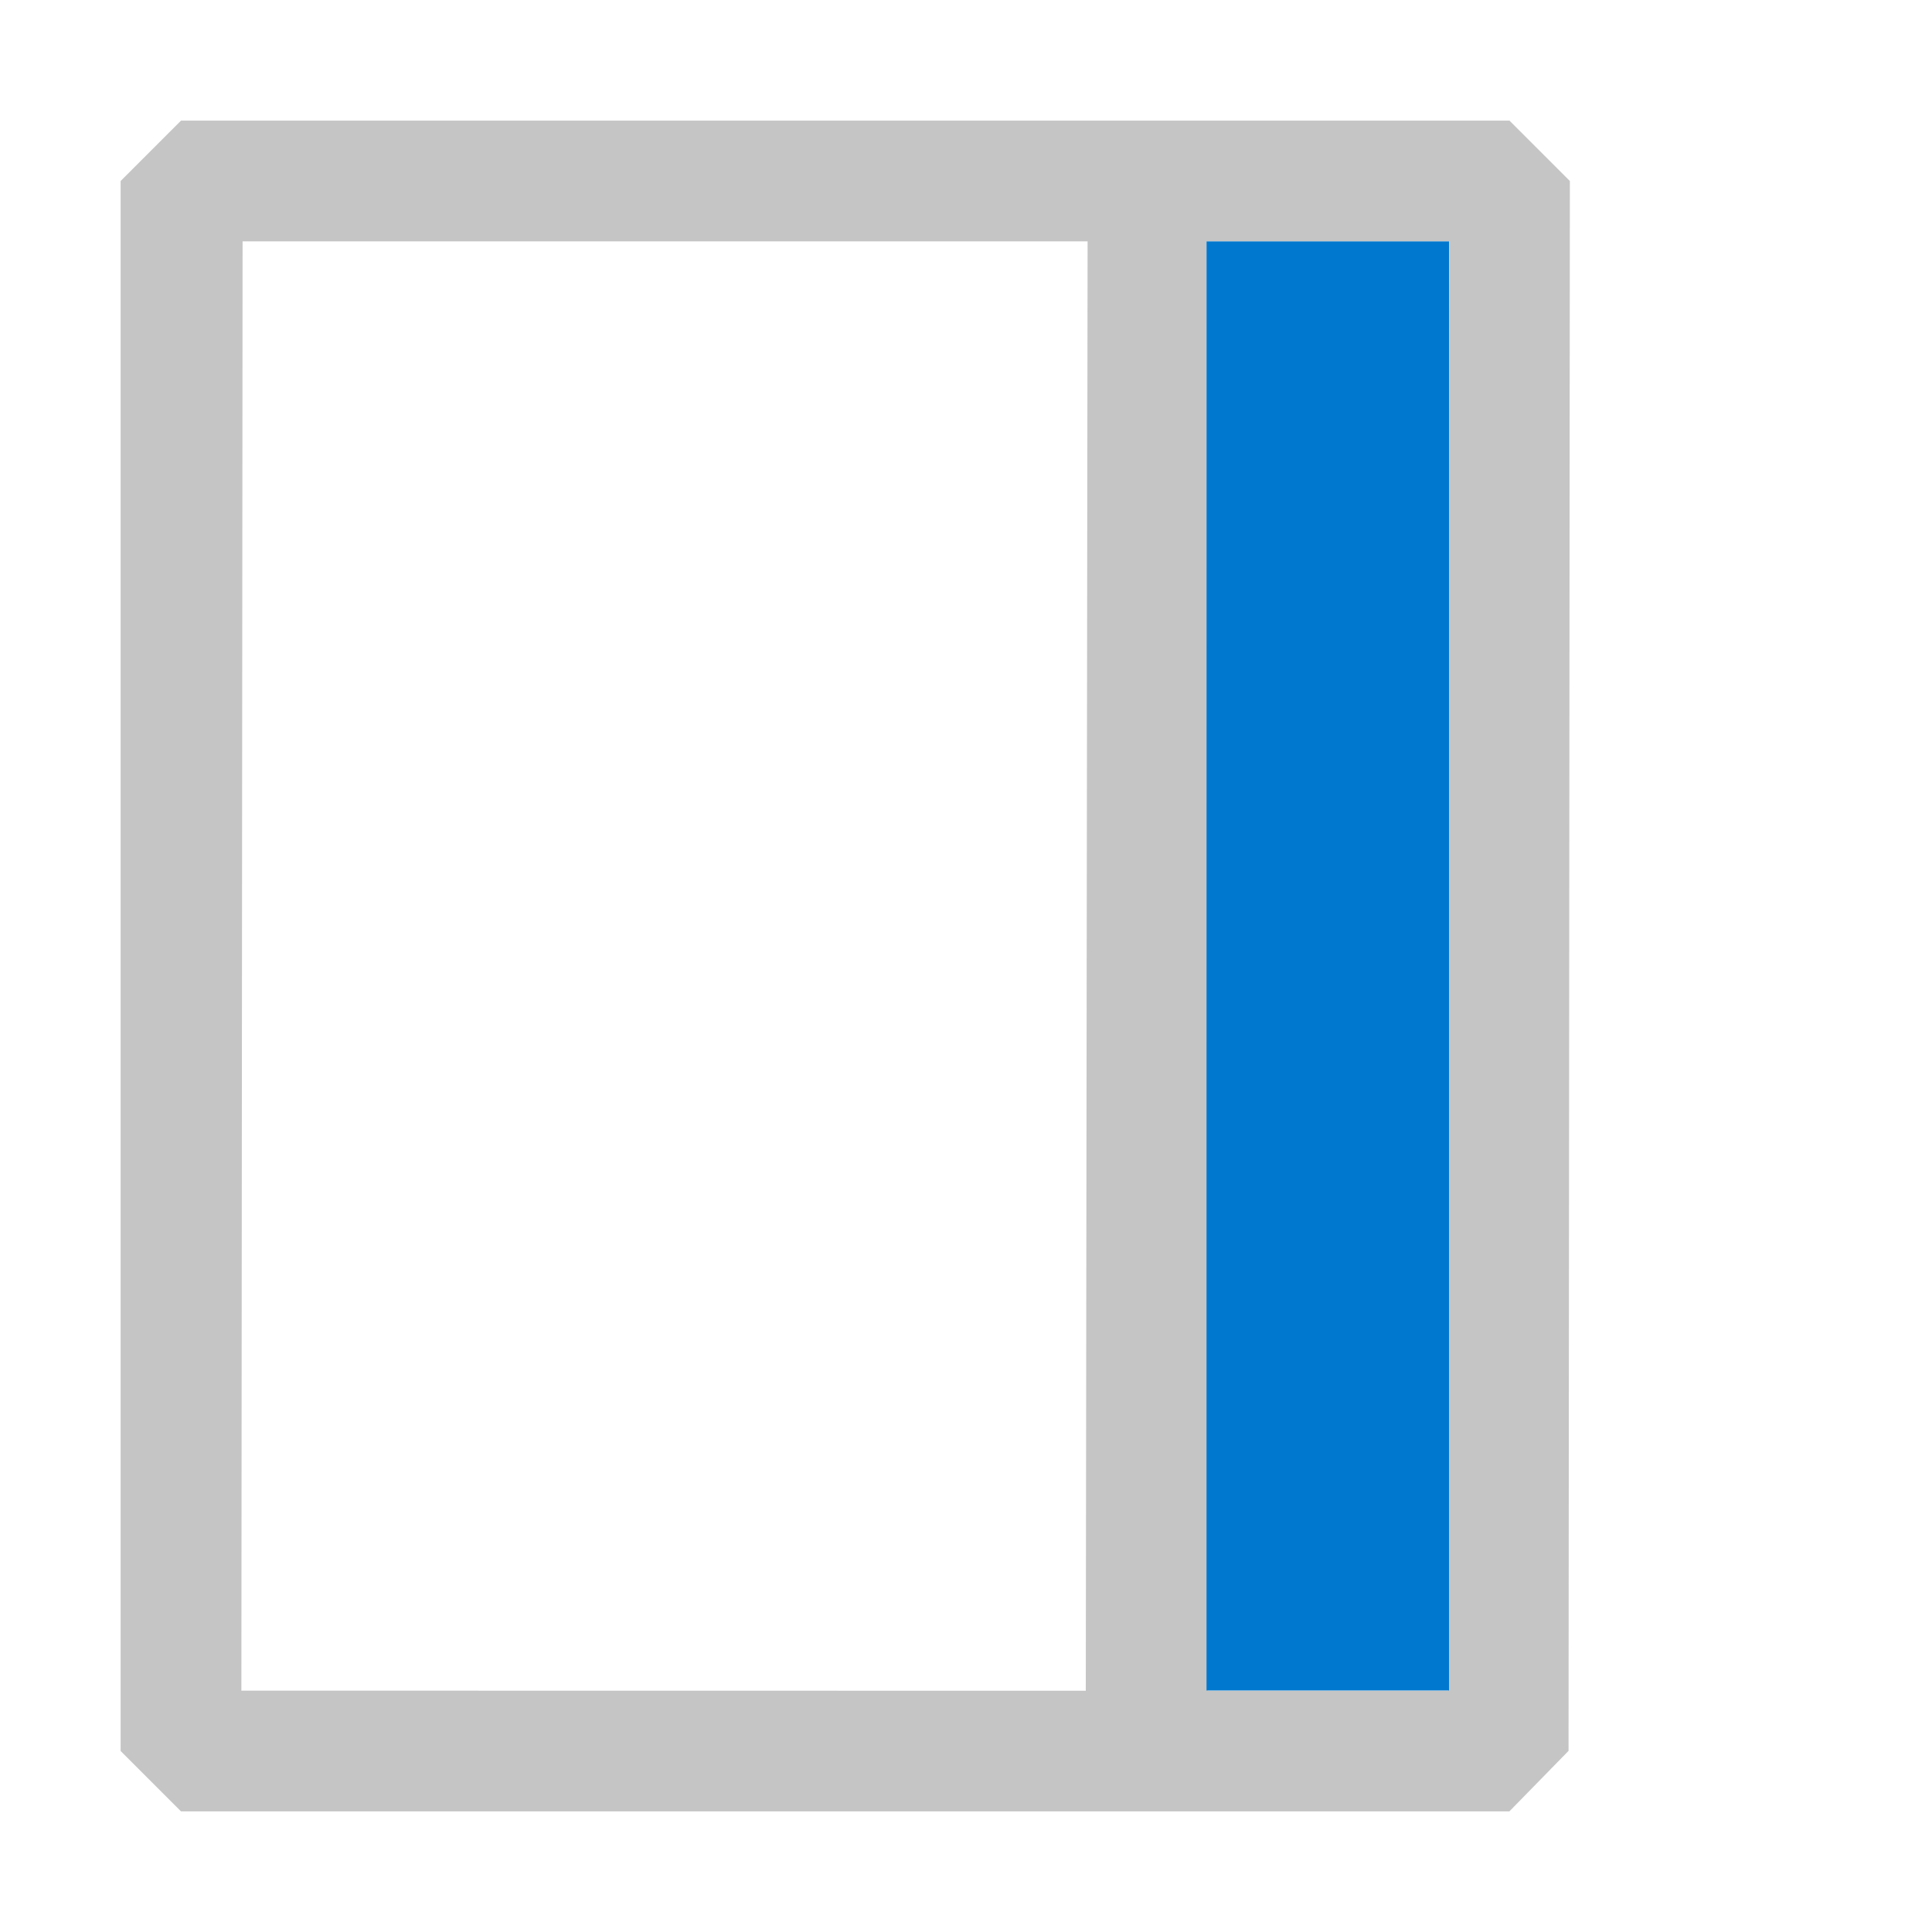
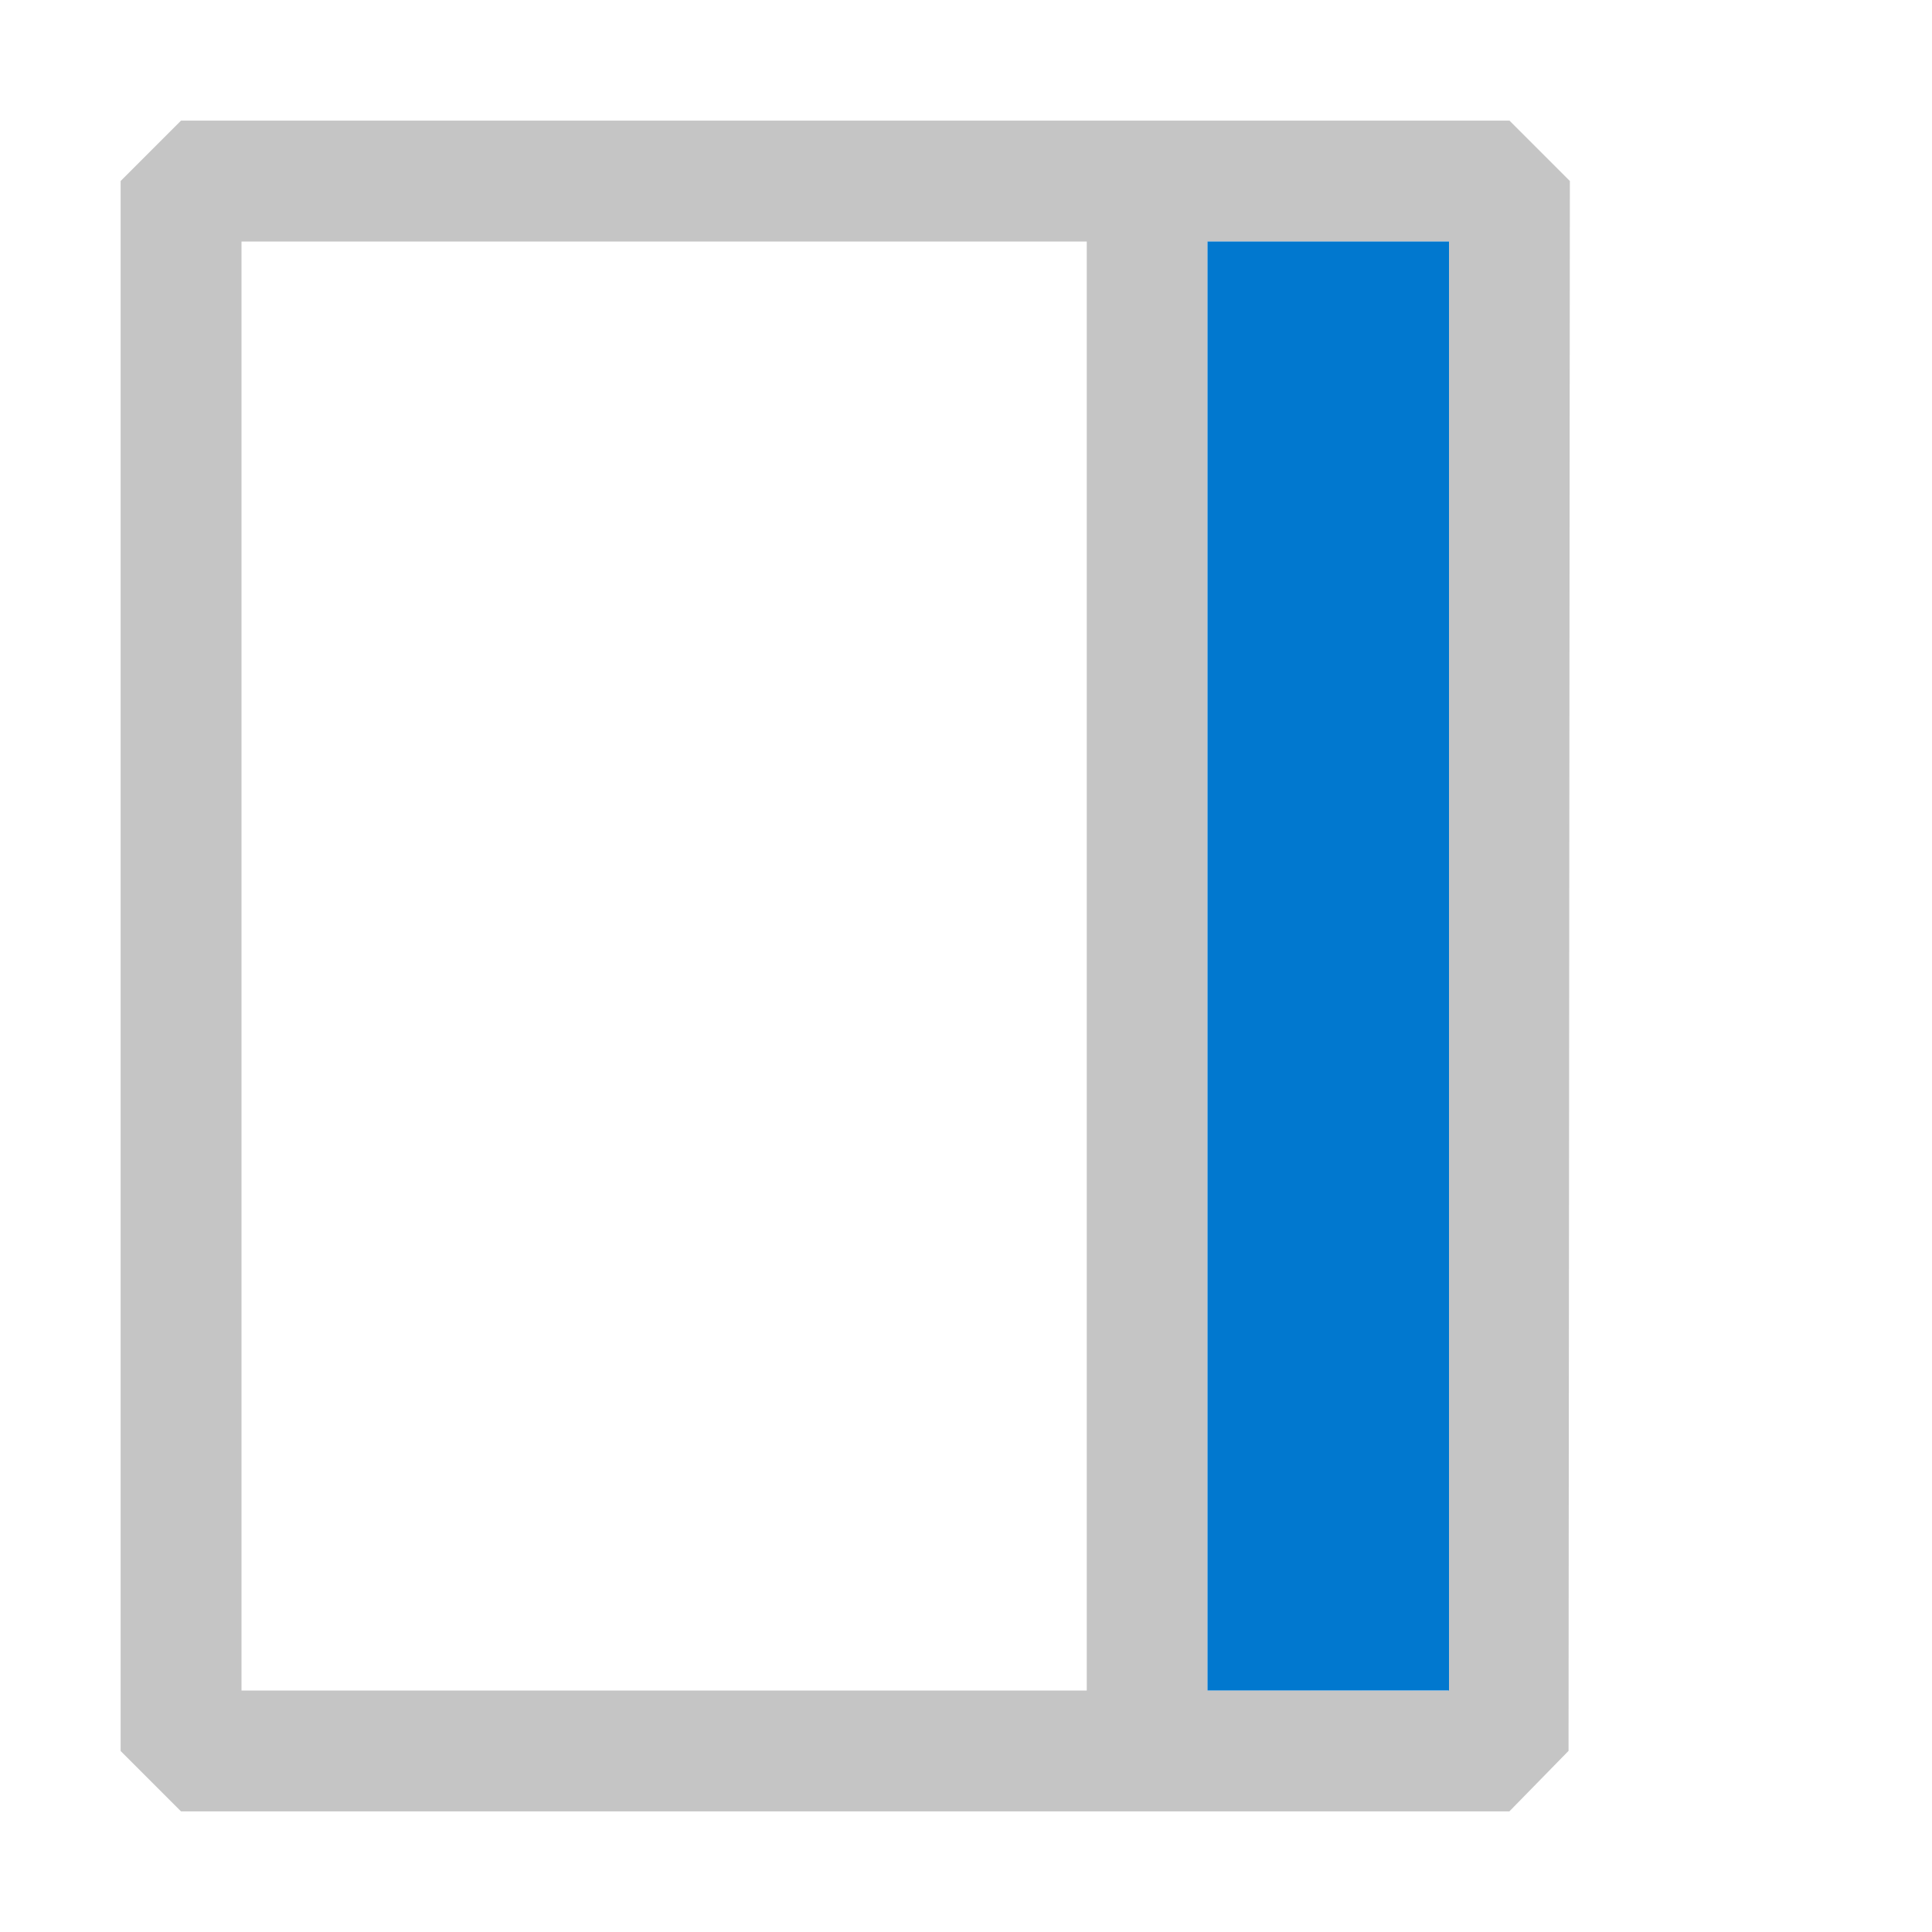
- <svg xmlns="http://www.w3.org/2000/svg" width="16px" height="16px" viewBox="0 0 16 16" version="1.1" xml:space="preserve" style="fill-rule:evenodd;clip-rule:evenodd;stroke-linejoin:round;stroke-miterlimit:2;">
-   <path d="M12.99,14.5L12.5,15.001L1.499,15.001L0.999,14.501L0.999,1.499L1.499,0.999L12.501,0.999L13.001,1.499L12.99,14.5ZM11.995,14.002L12.001,1.999L9.992,1.999L10,14.002L11.999,14.002L11.995,14.002ZM8.992,14.002L9.007,1.999L2.009,1.999L1.999,14.001L8.992,14.002Z" style="fill:rgb(197,197,197);" />
-   <rect x="9.992" y="1.999" width="2.008" height="12.001" style="fill:rgb(1,120,207);" />
+ <svg xmlns="http://www.w3.org/2000/svg" width="100%" height="100%" viewBox="0 0 16 16" version="1.1" xml:space="preserve" style="fill-rule:evenodd;clip-rule:evenodd;stroke-linejoin:round;stroke-miterlimit:2;">
+   <path d="M12.99,14.5L12.5,15.001L1.499,15.001L0.999,14.501L0.999,1.499L1.499,0.999L12.501,0.999L13.001,1.499L12.99,14.5ZM11.995,14.002L12,2L10,2L10,14L11.995,14.002C11.995,14.002 12,14 12,14L11.995,14.002ZM9,14L9,2L2,2L2,14L9,14Z" style="fill:rgb(197,197,197);" />
+   <rect x="10" y="2" width="2" height="12" style="fill:rgb(1,120,207)" />
</svg>
